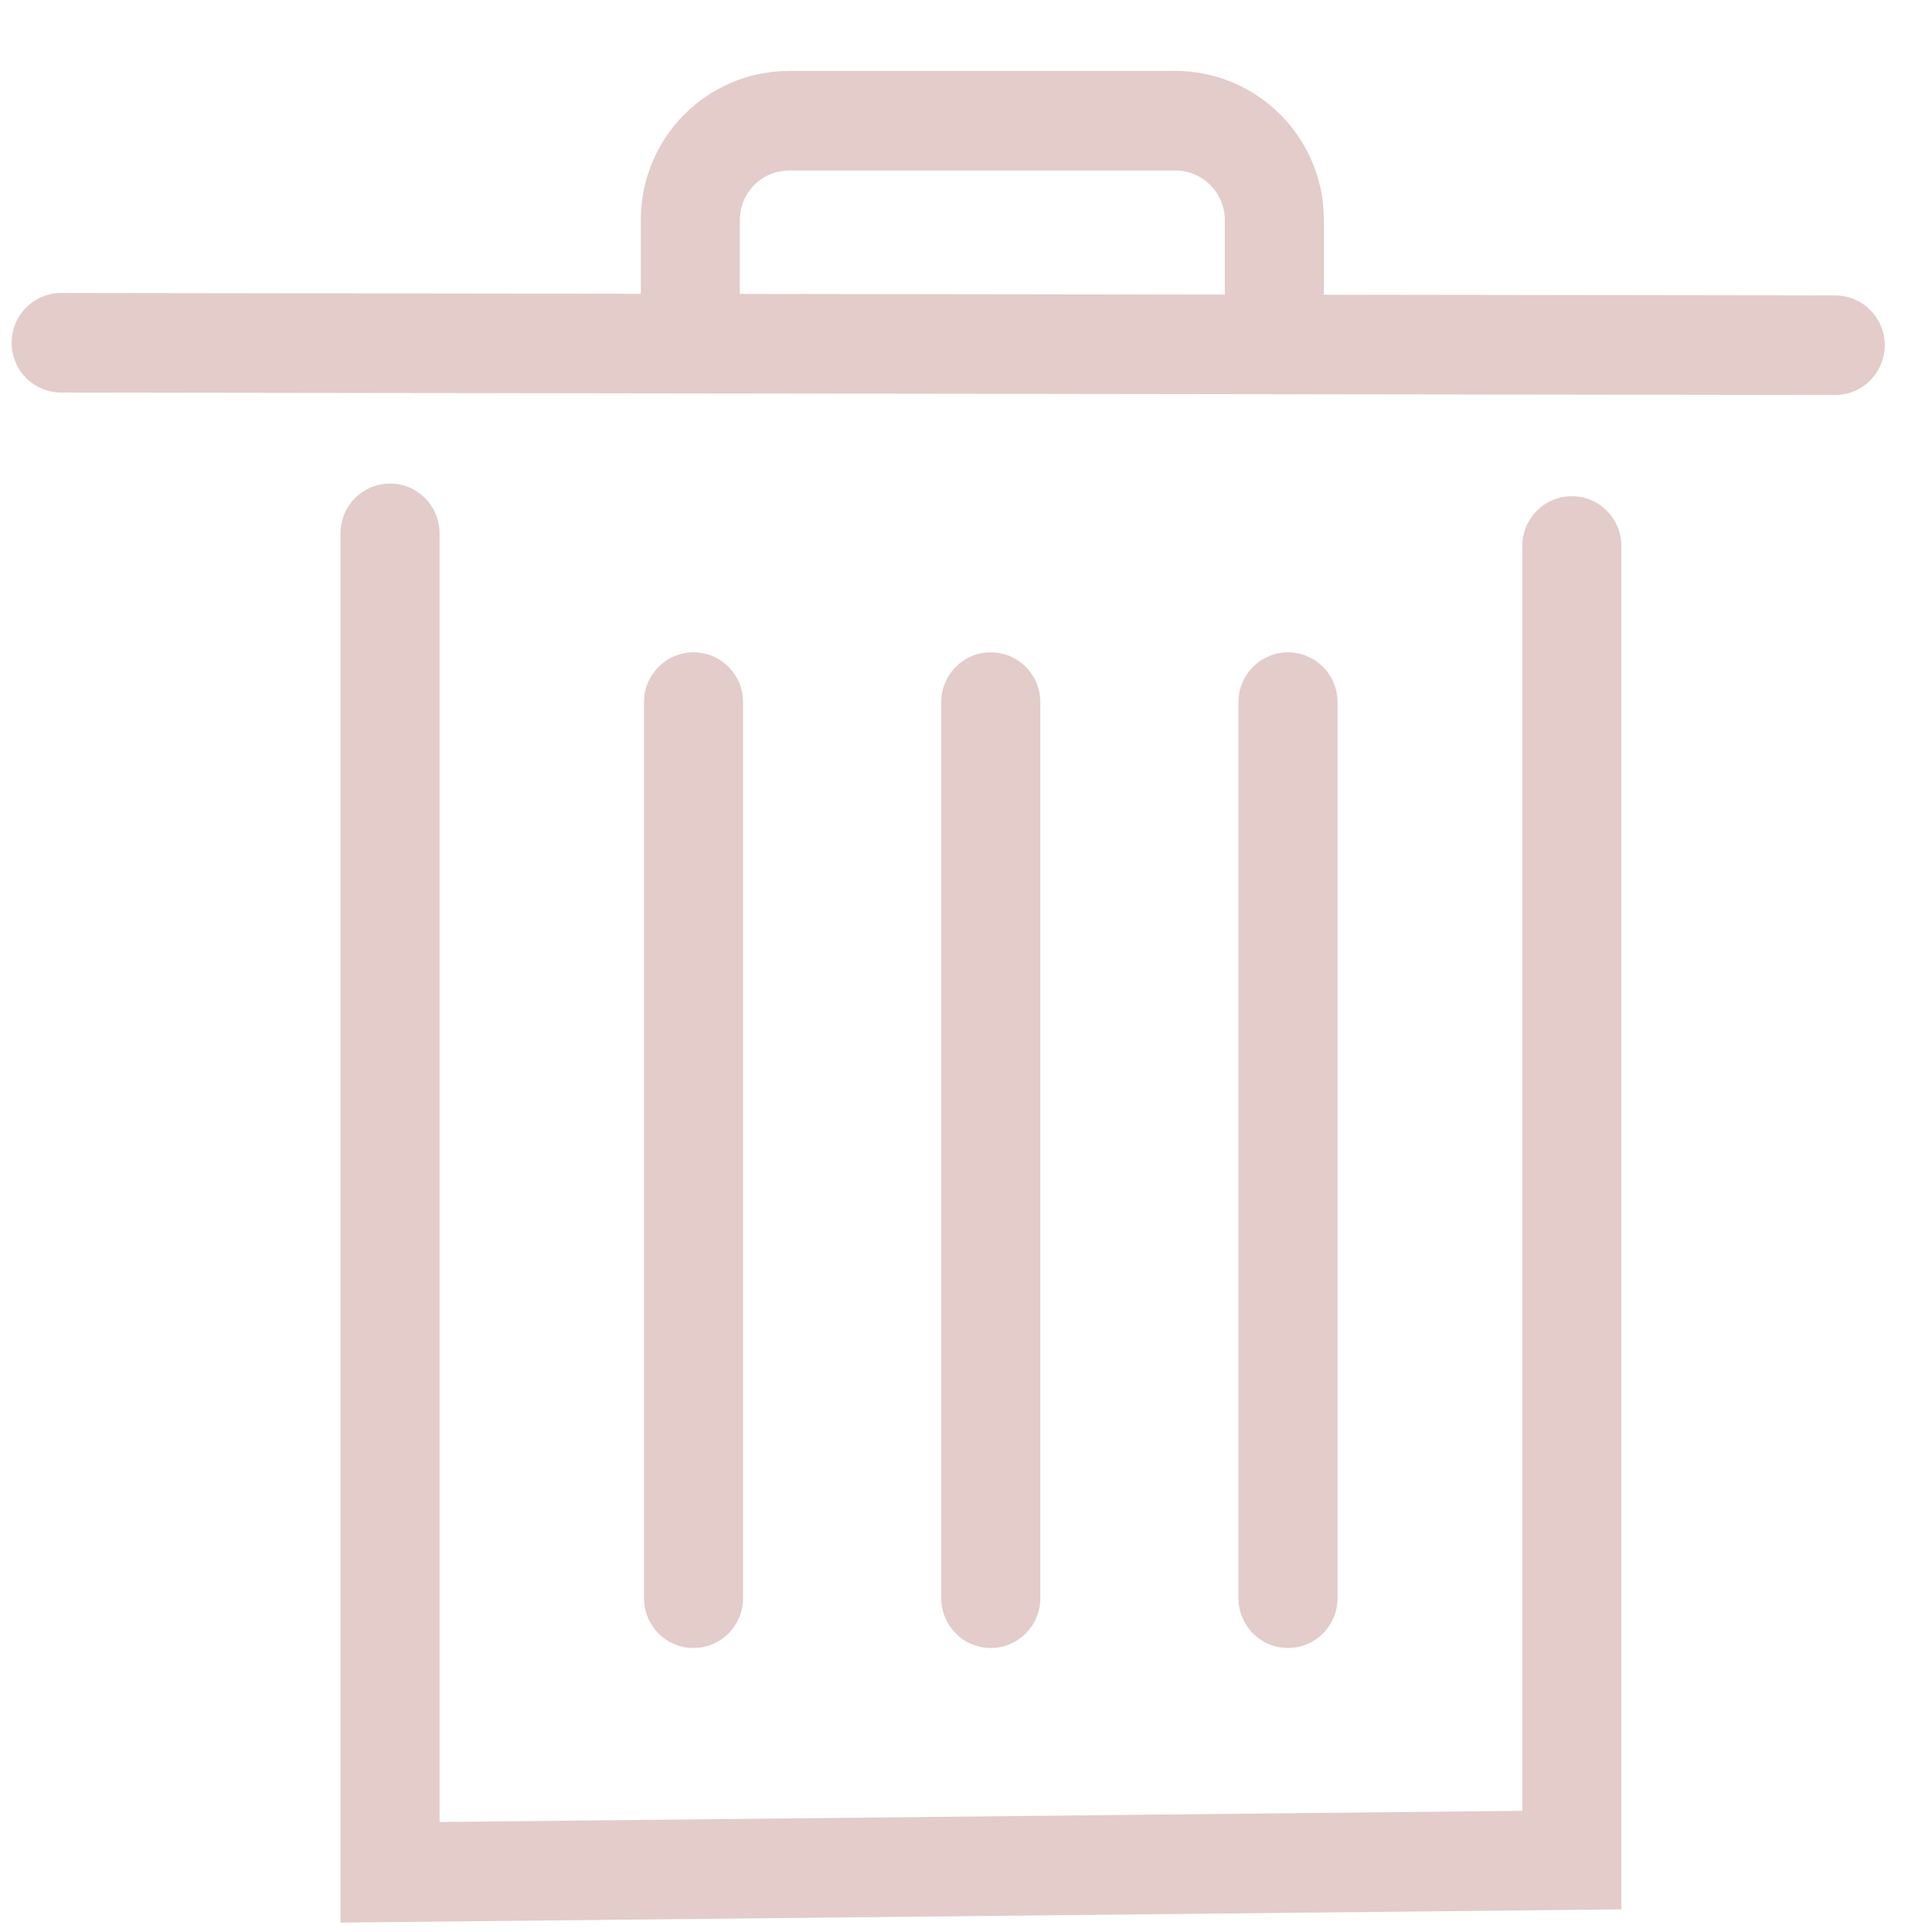
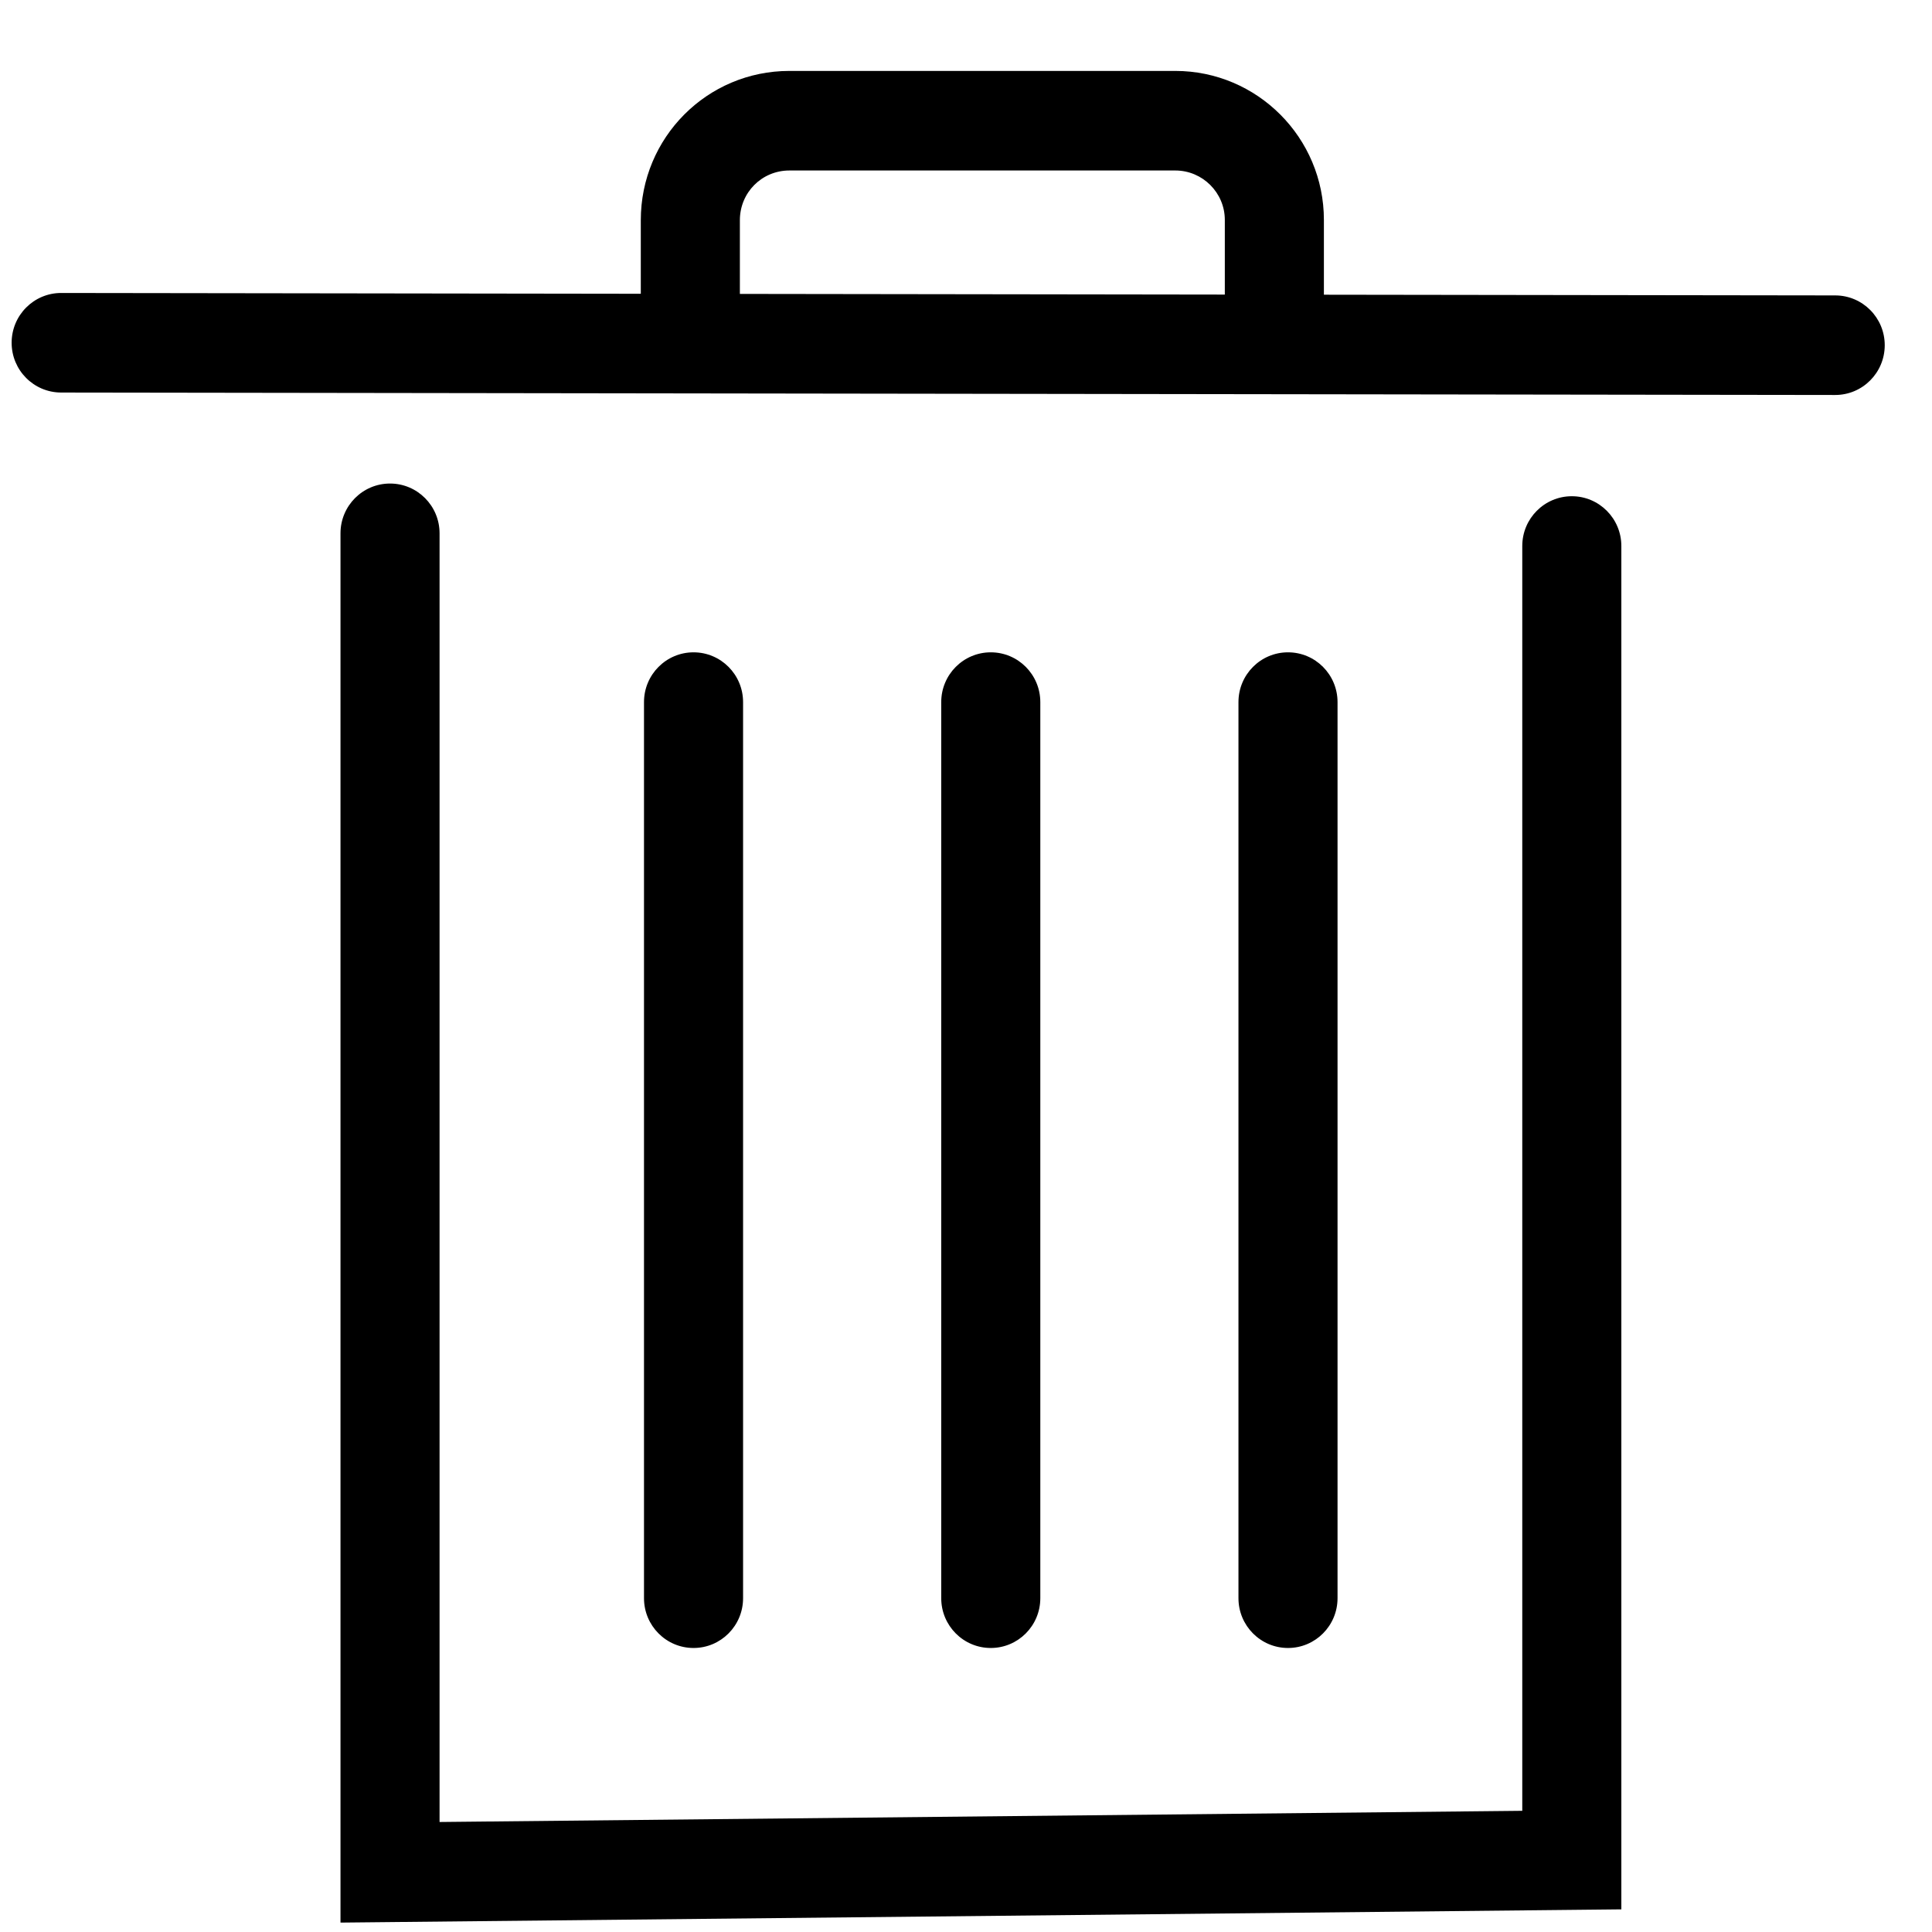
- <svg xmlns="http://www.w3.org/2000/svg" t="1485168374615" class="icon" style="" viewBox="0 0 1024 1024" version="1.1" p-id="2379" width="200" height="200">
+ <svg xmlns="http://www.w3.org/2000/svg" t="1485219570067" class="icon" style="" viewBox="0 0 1024 1024" version="1.1" p-id="4298" width="200" height="200">
  <defs>
    <style type="text/css" />
  </defs>
-   <path d="M972.658 209.348C987.159 209.368 998.93 197.571 998.95 182.999 998.97 168.426 987.231 156.597 972.73 156.577L32.458 155.281C17.957 155.261 6.185 167.058 6.166 181.631 6.146 196.203 17.885 208.033 32.386 208.053L972.658 209.348Z" p-id="2380" fill="#E3CCCA" />
-   <path d="M180.467 992.356 180.467 1019.015 206.993 1018.741 833.362 1012.268 859.348 1011.999 859.348 985.883 859.348 289.397C859.348 274.825 847.593 263.011 833.092 263.011 818.591 263.011 806.835 274.825 806.835 289.397L806.835 985.883 832.822 959.499 206.453 965.972 232.98 992.356 232.98 282.67C232.98 268.097 221.224 256.284 206.723 256.284 192.222 256.284 180.467 268.097 180.467 282.67L180.467 992.356Z" p-id="2381" fill="#E3CCCA" />
-   <path d="M656.41 847.079C656.41 861.652 668.166 873.465 682.667 873.465 697.168 873.465 708.923 861.652 708.923 847.079L708.923 372.132C708.923 357.559 697.168 345.746 682.667 345.746 668.166 345.746 656.41 357.559 656.41 372.132L656.41 847.079Z" p-id="2382" fill="#E3CCCA" />
-   <path d="M341.333 847.079C341.333 861.652 353.089 873.465 367.59 873.465 382.091 873.465 393.846 861.652 393.846 847.079L393.846 372.132C393.846 357.559 382.091 345.746 367.59 345.746 353.089 345.746 341.333 357.559 341.333 372.132L341.333 847.079Z" p-id="2383" fill="#E3CCCA" />
-   <path d="M498.872 847.079C498.872 861.652 510.627 873.465 525.128 873.465 539.629 873.465 551.385 861.652 551.385 847.079L551.385 372.132C551.385 357.559 539.629 345.746 525.128 345.746 510.627 345.746 498.872 357.559 498.872 372.132L498.872 847.079Z" p-id="2384" fill="#E3CCCA" />
-   <path d="M392.148 116.722C392.148 102.064 403.759 90.364 418.401 90.364L622.926 90.364C637.409 90.364 649.179 102.162 649.179 116.55L649.179 171.645 701.692 171.645 701.692 116.55C701.692 72.987 666.381 37.592 622.926 37.592L418.401 37.592C374.724 37.592 339.635 72.951 339.635 116.722L339.635 165.311 392.148 165.311 392.148 116.722Z" p-id="2385" fill="#E3CCCA" />
+   <path d="M972.658 209.348C987.159 209.368 998.93 197.571 998.95 182.999 998.97 168.426 987.231 156.597 972.73 156.577L32.458 155.281C17.957 155.261 6.185 167.058 6.166 181.631 6.146 196.203 17.885 208.033 32.386 208.053L972.658 209.348Z" p-id="4299" />
+   <path d="M180.467 992.356 180.467 1019.015 206.993 1018.741 833.362 1012.268 859.348 1011.999 859.348 985.883 859.348 289.397C859.348 274.825 847.593 263.011 833.092 263.011 818.591 263.011 806.835 274.825 806.835 289.397L806.835 985.883 832.822 959.499 206.453 965.972 232.98 992.356 232.98 282.67C232.98 268.097 221.224 256.284 206.723 256.284 192.222 256.284 180.467 268.097 180.467 282.67L180.467 992.356Z" p-id="4300" />
+   <path d="M656.41 847.079C656.41 861.652 668.166 873.465 682.667 873.465 697.168 873.465 708.923 861.652 708.923 847.079L708.923 372.132C708.923 357.559 697.168 345.746 682.667 345.746 668.166 345.746 656.41 357.559 656.41 372.132L656.41 847.079Z" p-id="4301" />
+   <path d="M341.333 847.079C341.333 861.652 353.089 873.465 367.59 873.465 382.091 873.465 393.846 861.652 393.846 847.079L393.846 372.132C393.846 357.559 382.091 345.746 367.59 345.746 353.089 345.746 341.333 357.559 341.333 372.132L341.333 847.079Z" p-id="4302" />
+   <path d="M498.872 847.079C498.872 861.652 510.627 873.465 525.128 873.465 539.629 873.465 551.385 861.652 551.385 847.079L551.385 372.132C551.385 357.559 539.629 345.746 525.128 345.746 510.627 345.746 498.872 357.559 498.872 372.132L498.872 847.079Z" p-id="4303" />
+   <path d="M392.148 116.722C392.148 102.064 403.759 90.364 418.401 90.364L622.926 90.364C637.409 90.364 649.179 102.162 649.179 116.55L649.179 171.645 701.692 171.645 701.692 116.55C701.692 72.987 666.381 37.592 622.926 37.592L418.401 37.592C374.724 37.592 339.635 72.951 339.635 116.722L339.635 165.311 392.148 165.311 392.148 116.722Z" p-id="4304" />
</svg>
